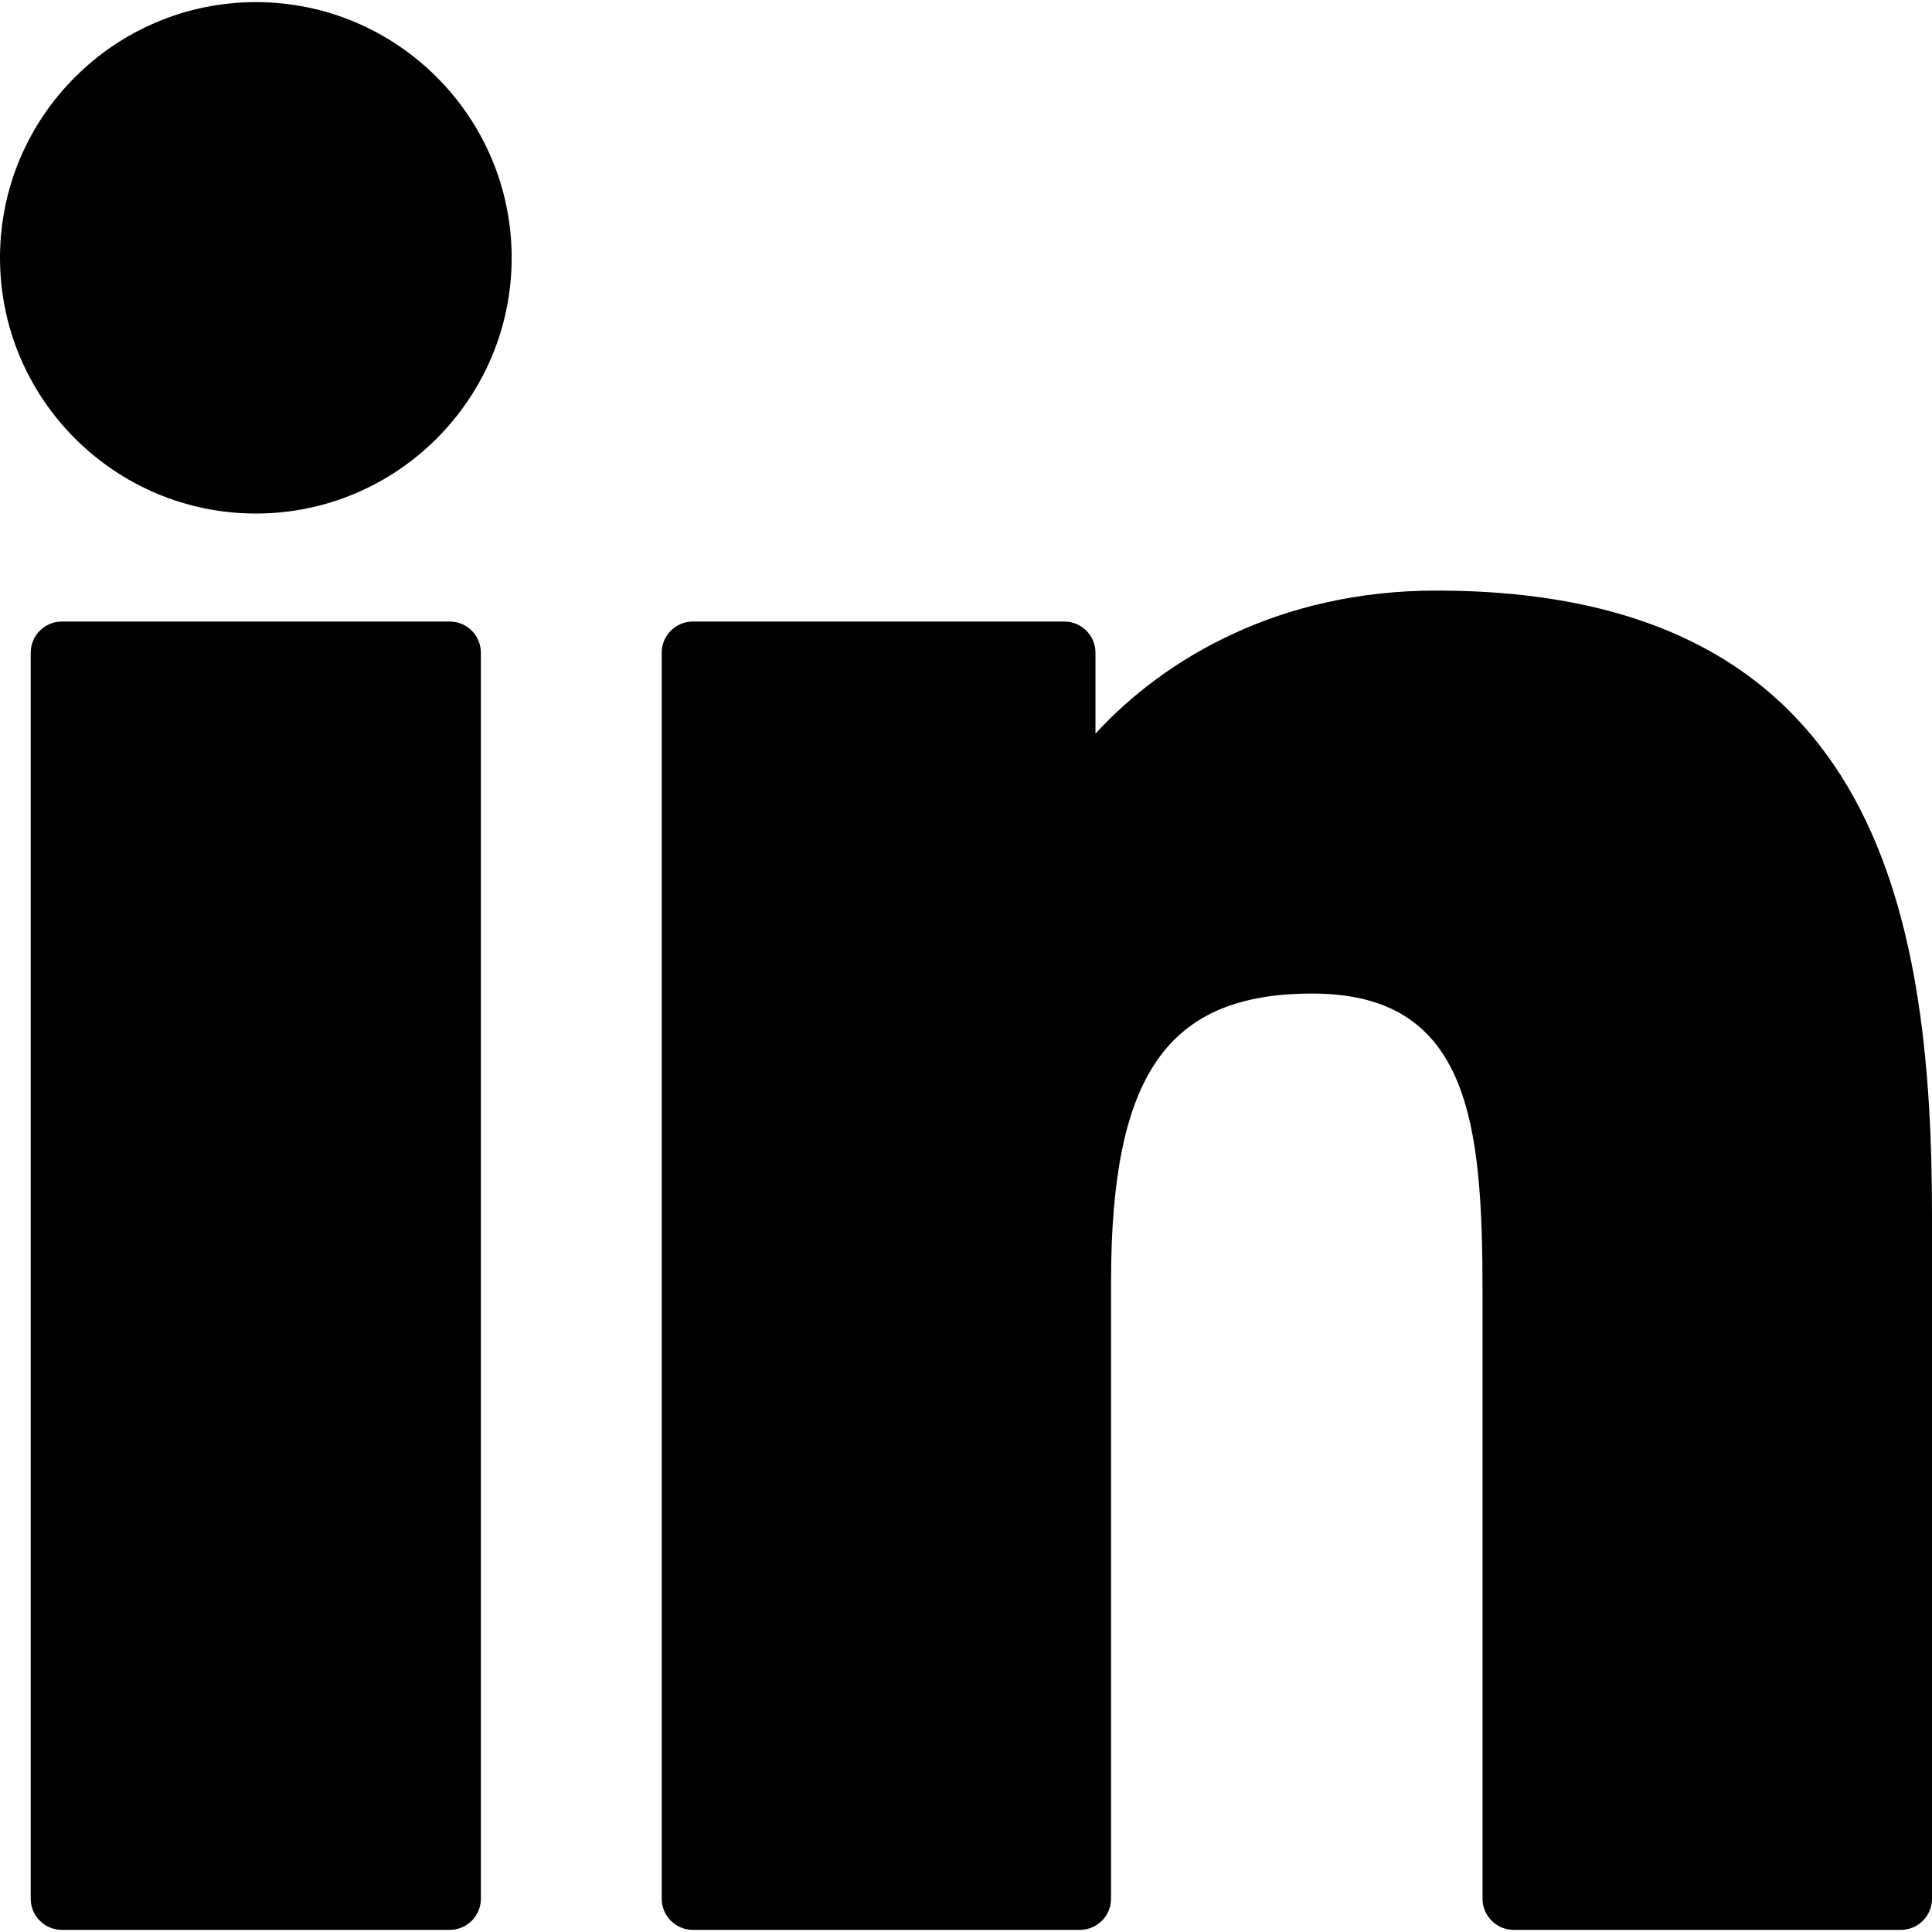
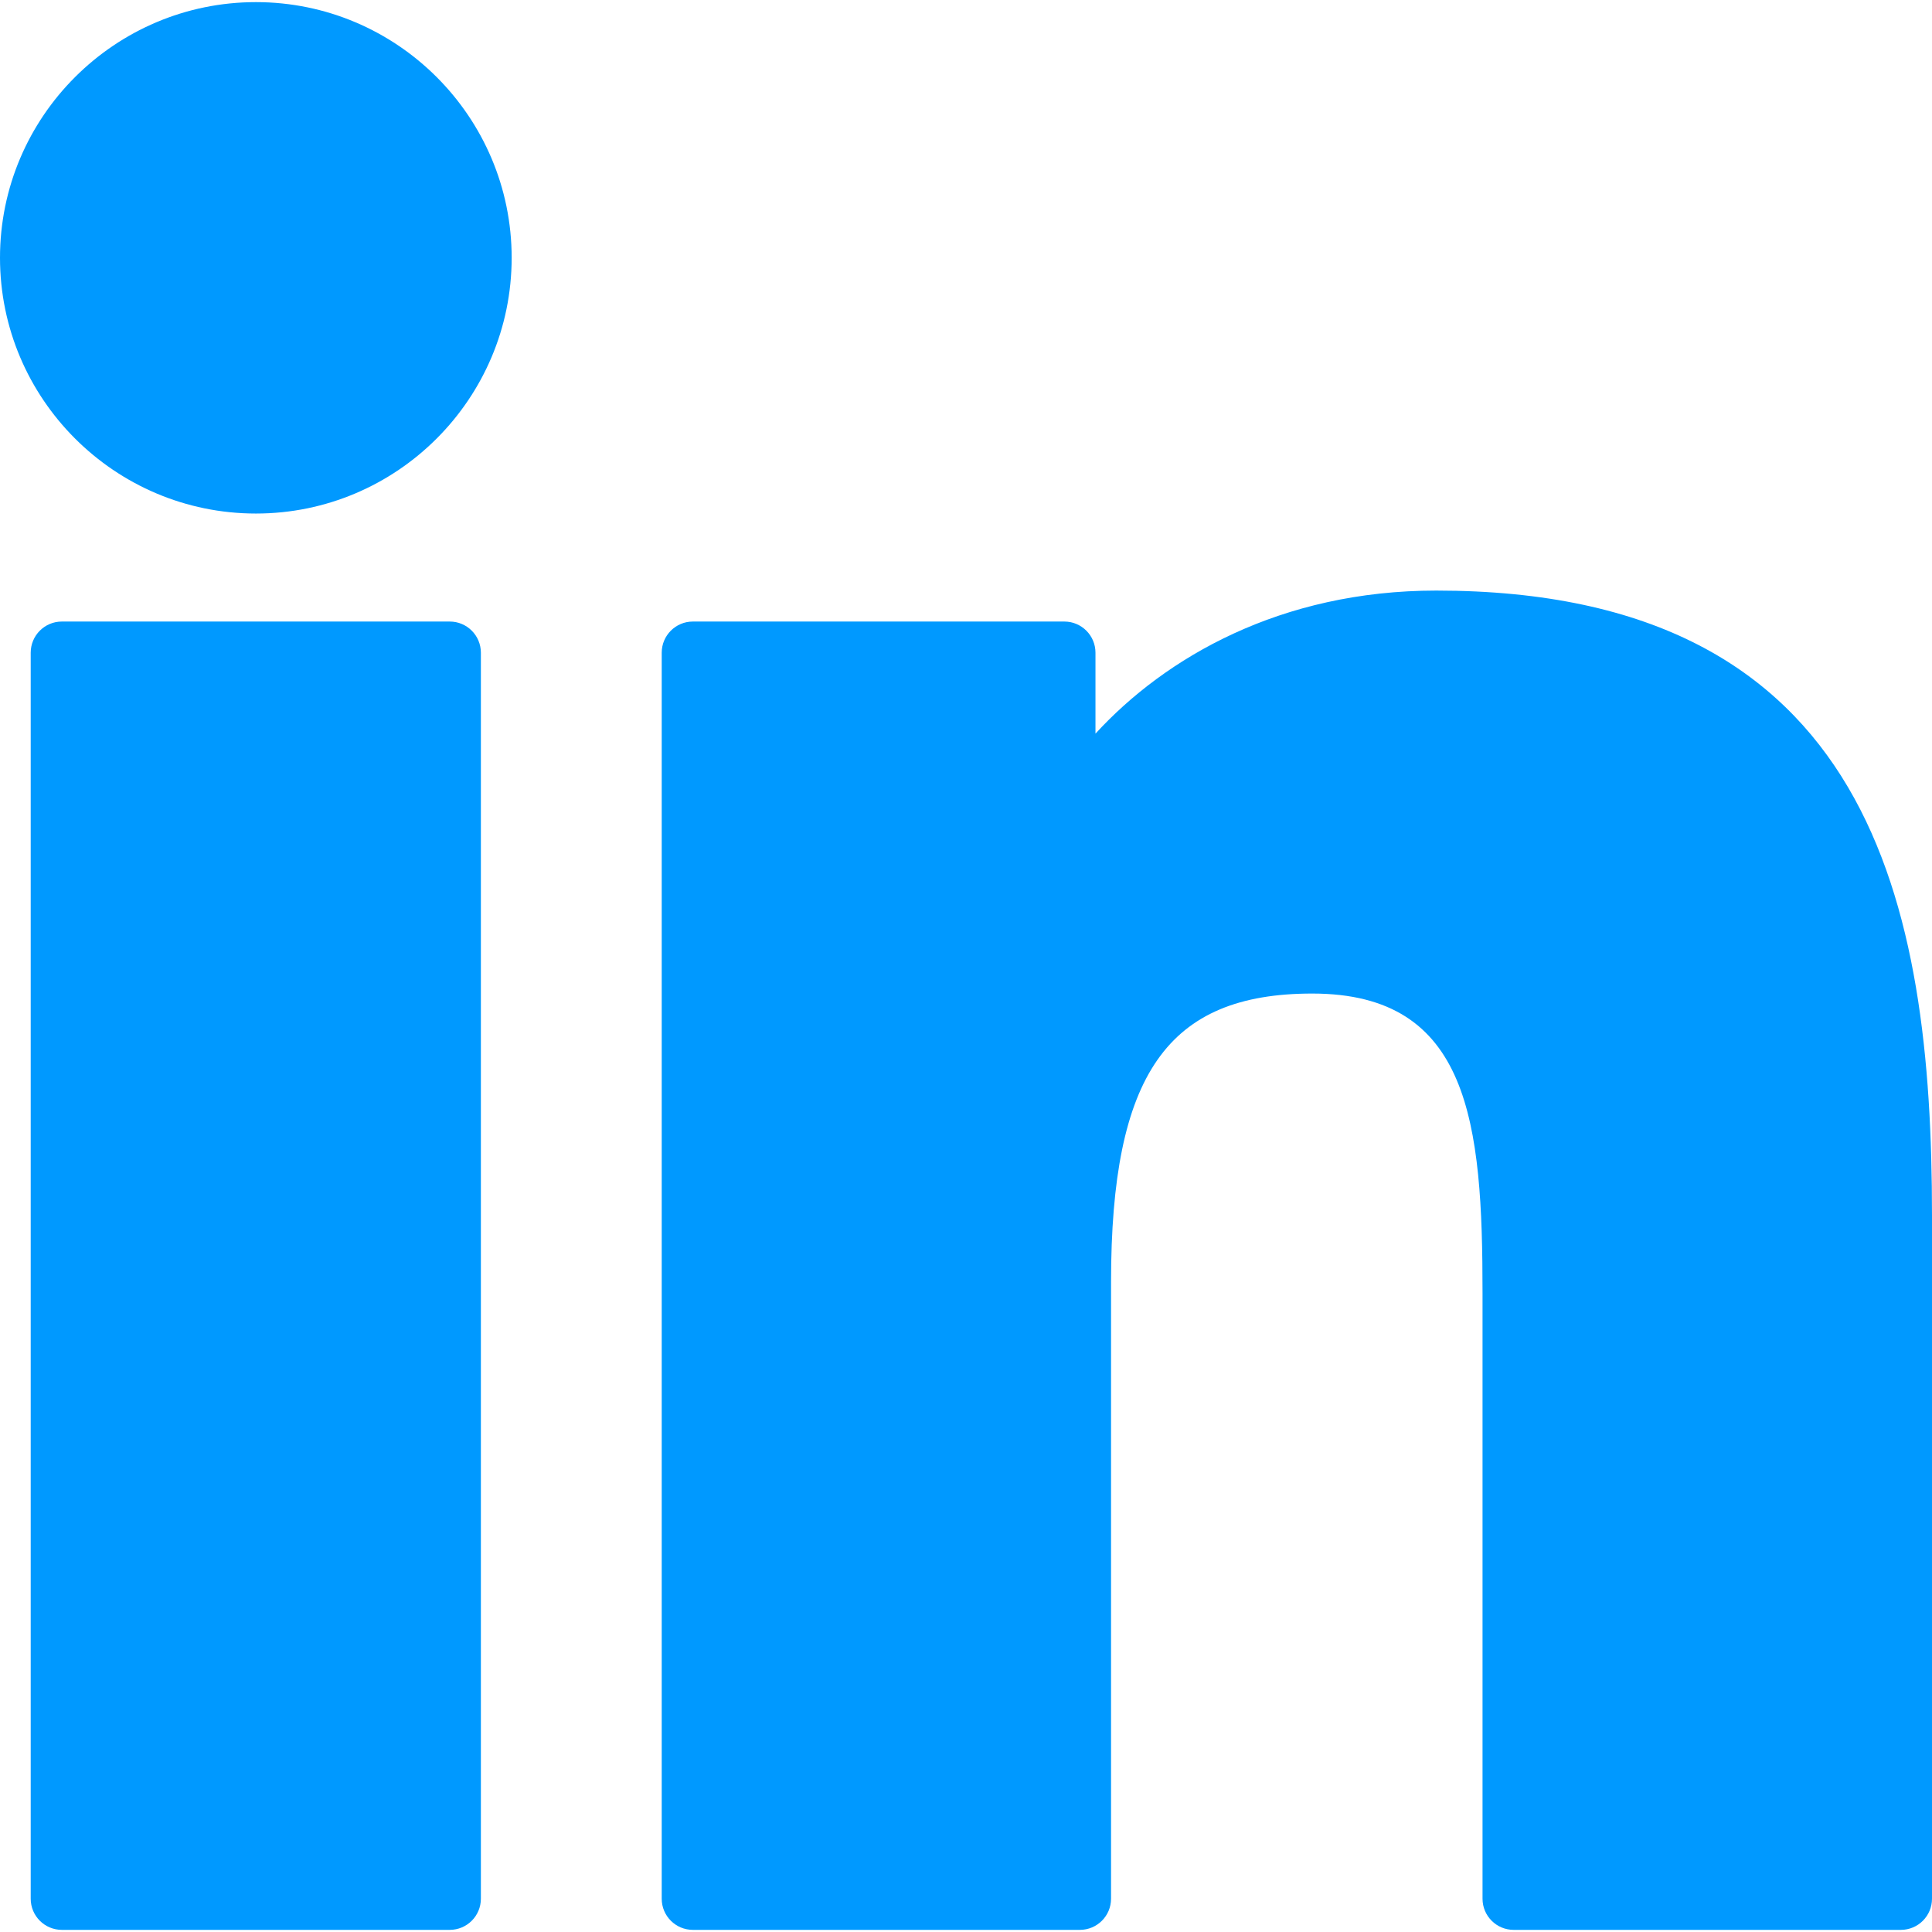
- <svg xmlns="http://www.w3.org/2000/svg" width="24" height="24" viewBox="0 0 310 310" fill="none">
-   <path fill="currentColor" d="M72.16,99.73H9.927c-2.762,0-5,2.239-5,5v199.928c0,2.762,2.238,5,5,5H72.16c2.762,0,5-2.238,5-5V104.73 C77.16,101.969,74.922,99.73,72.16,99.73z" />
-   <path fill="currentColor" d="M41.066,0.341C18.422,0.341,0,18.743,0,41.362C0,63.991,18.422,82.4,41.066,82.4 c22.626,0,41.033-18.41,41.033-41.038C82.1,18.743,63.692,0.341,41.066,0.341z" />
-   <path fill="currentColor" d="M230.454,94.761c-24.995,0-43.472,10.745-54.679,22.954V104.73c0-2.761-2.238-5-5-5h-59.599 c-2.762,0-5,2.239-5,5v199.928c0,2.762,2.238,5,5,5h62.097c2.762,0,5-2.238,5-5v-98.918c0-33.333,9.054-46.319,32.29-46.319 c25.306,0,27.317,20.818,27.317,48.034v97.204c0,2.762,2.238,5,5,5H305c2.762,0,5-2.238,5-5V194.995 C310,145.43,300.549,94.761,230.454,94.761z" />
+ <svg xmlns="http://www.w3.org/2000/svg" width="24" height="24" viewBox="0 0 310 310" fill="#09f">
+   <path d="M72.16,99.73H9.927c-2.762,0-5,2.239-5,5v199.928c0,2.762,2.238,5,5,5H72.16c2.762,0,5-2.238,5-5V104.73 C77.16,101.969,74.922,99.73,72.16,99.73z" />
+   <path d="M41.066,0.341C18.422,0.341,0,18.743,0,41.362C0,63.991,18.422,82.4,41.066,82.4 c22.626,0,41.033-18.41,41.033-41.038C82.1,18.743,63.692,0.341,41.066,0.341z" />
+   <path d="M230.454,94.761c-24.995,0-43.472,10.745-54.679,22.954V104.73c0-2.761-2.238-5-5-5h-59.599 c-2.762,0-5,2.239-5,5v199.928c0,2.762,2.238,5,5,5h62.097c2.762,0,5-2.238,5-5v-98.918c0-33.333,9.054-46.319,32.29-46.319 c25.306,0,27.317,20.818,27.317,48.034v97.204c0,2.762,2.238,5,5,5H305c2.762,0,5-2.238,5-5V194.995 C310,145.43,300.549,94.761,230.454,94.761z" />
</svg>
